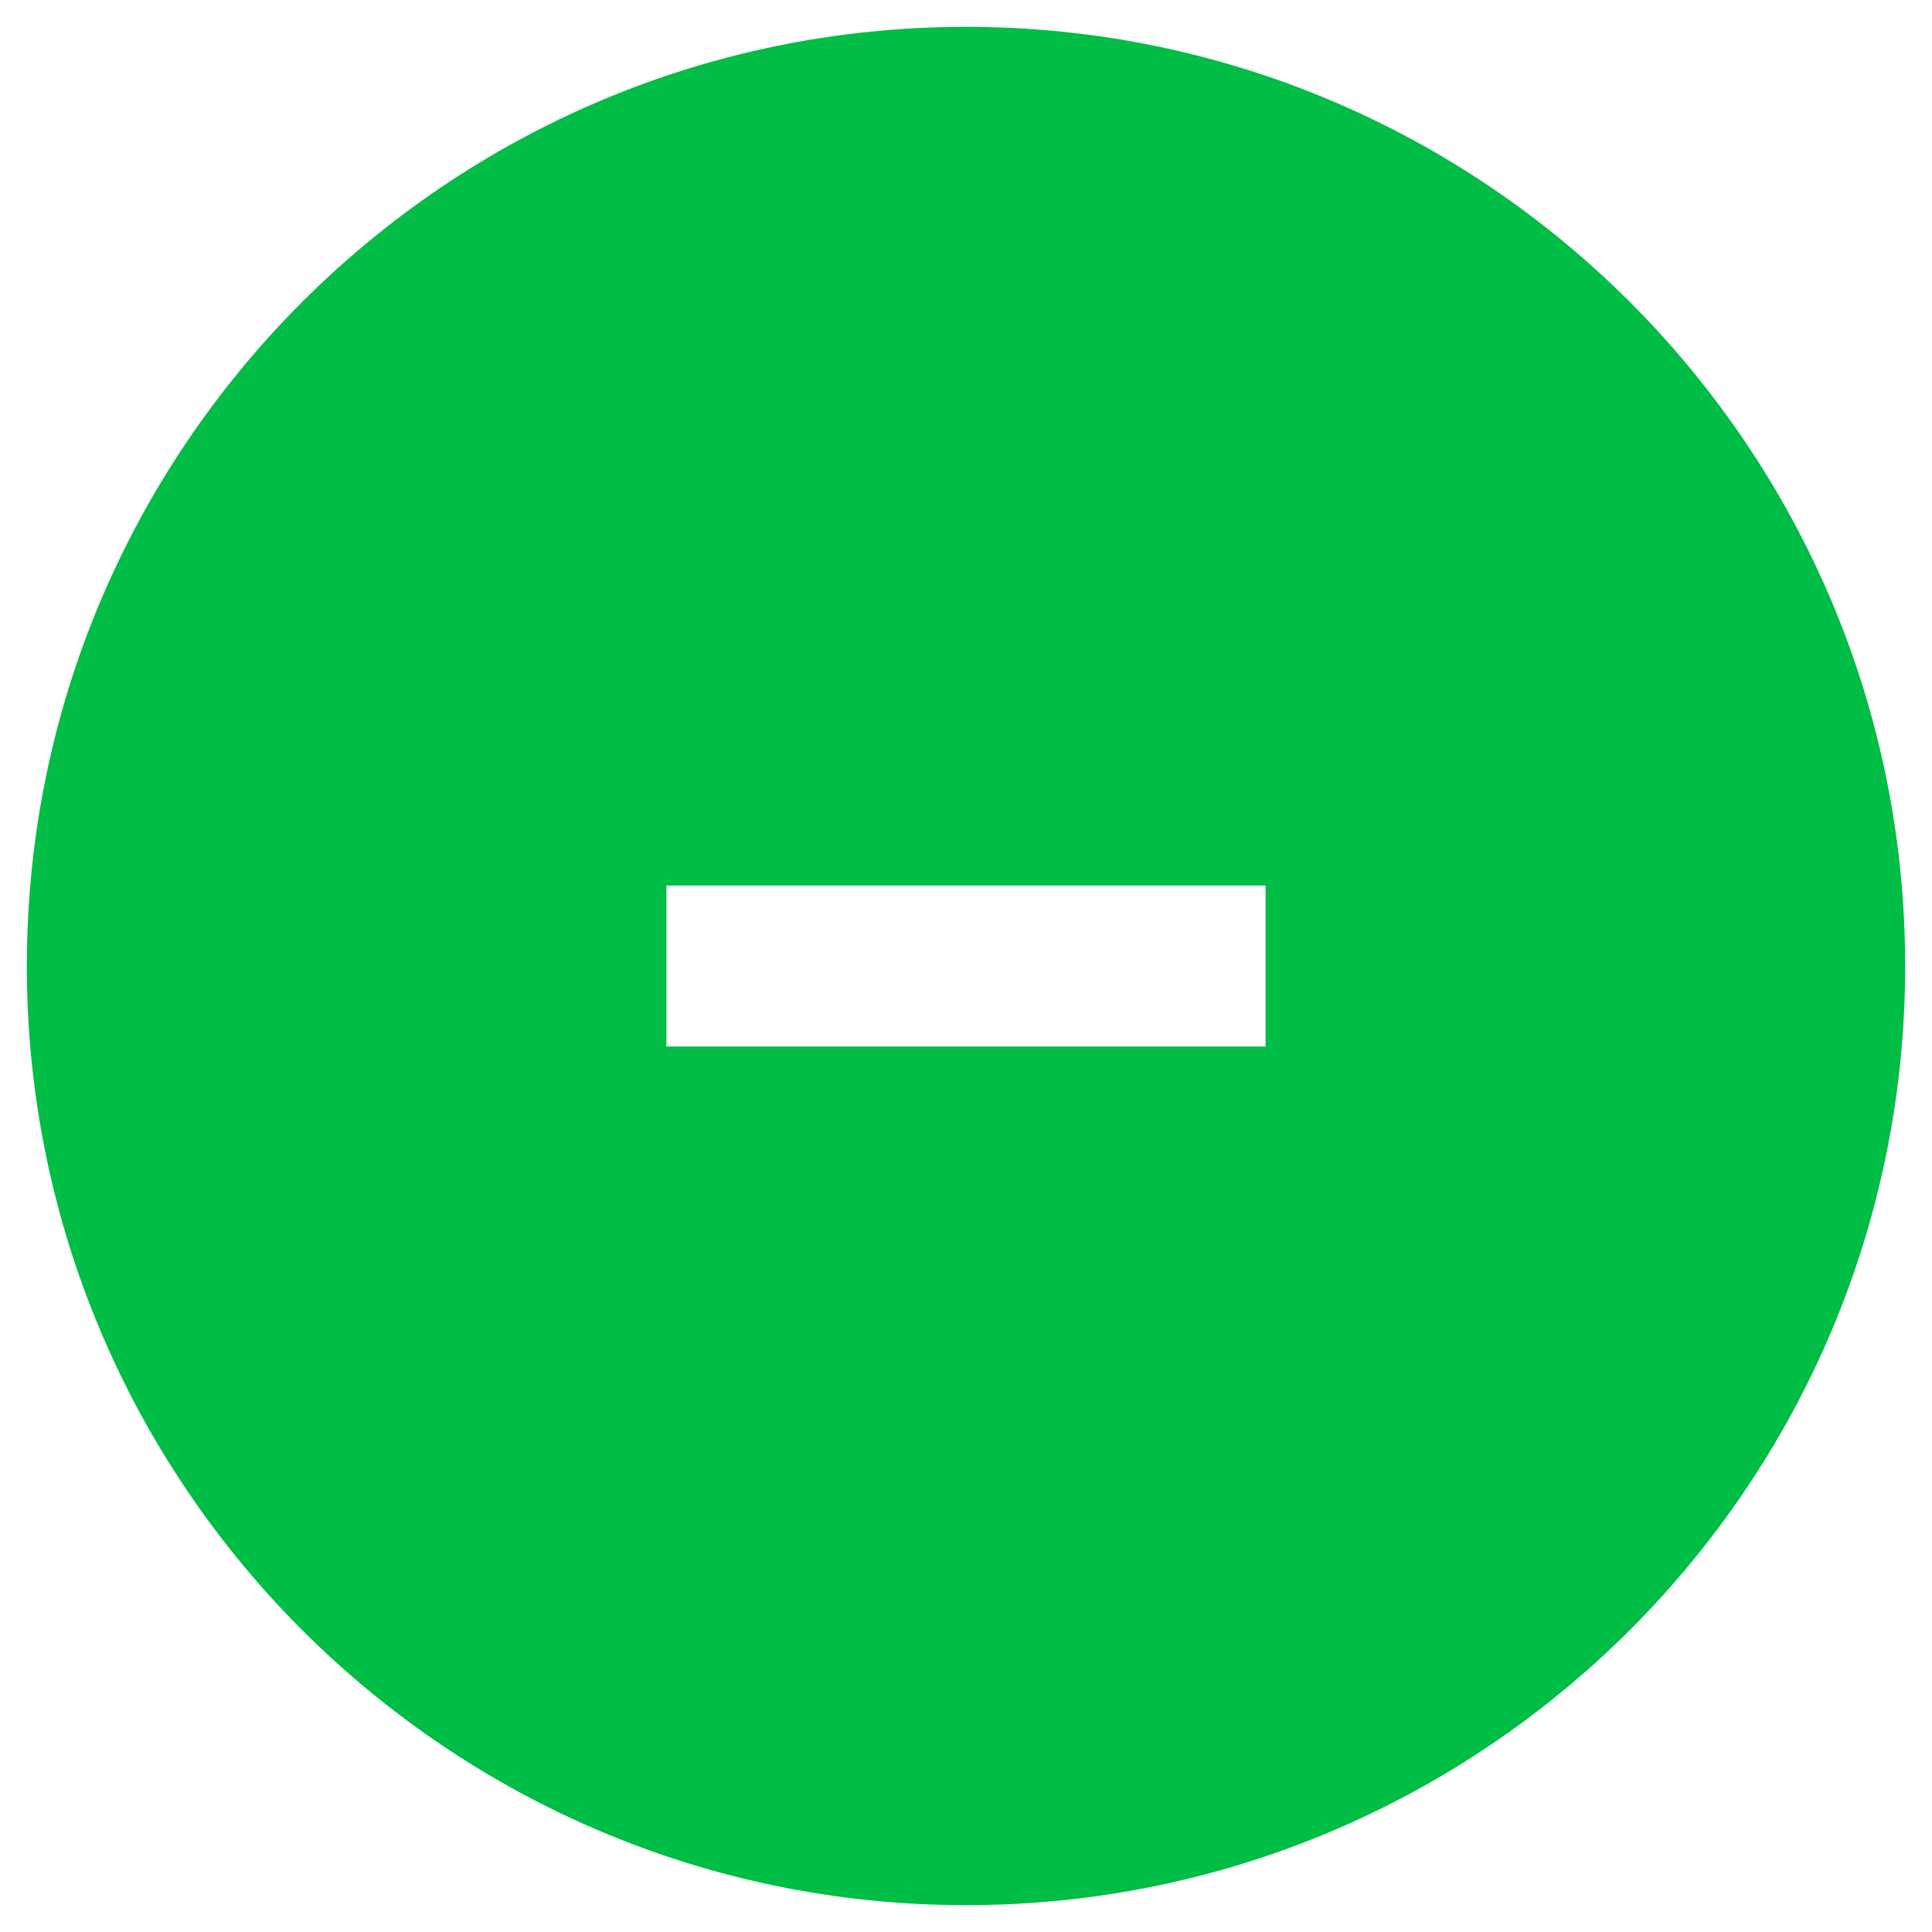
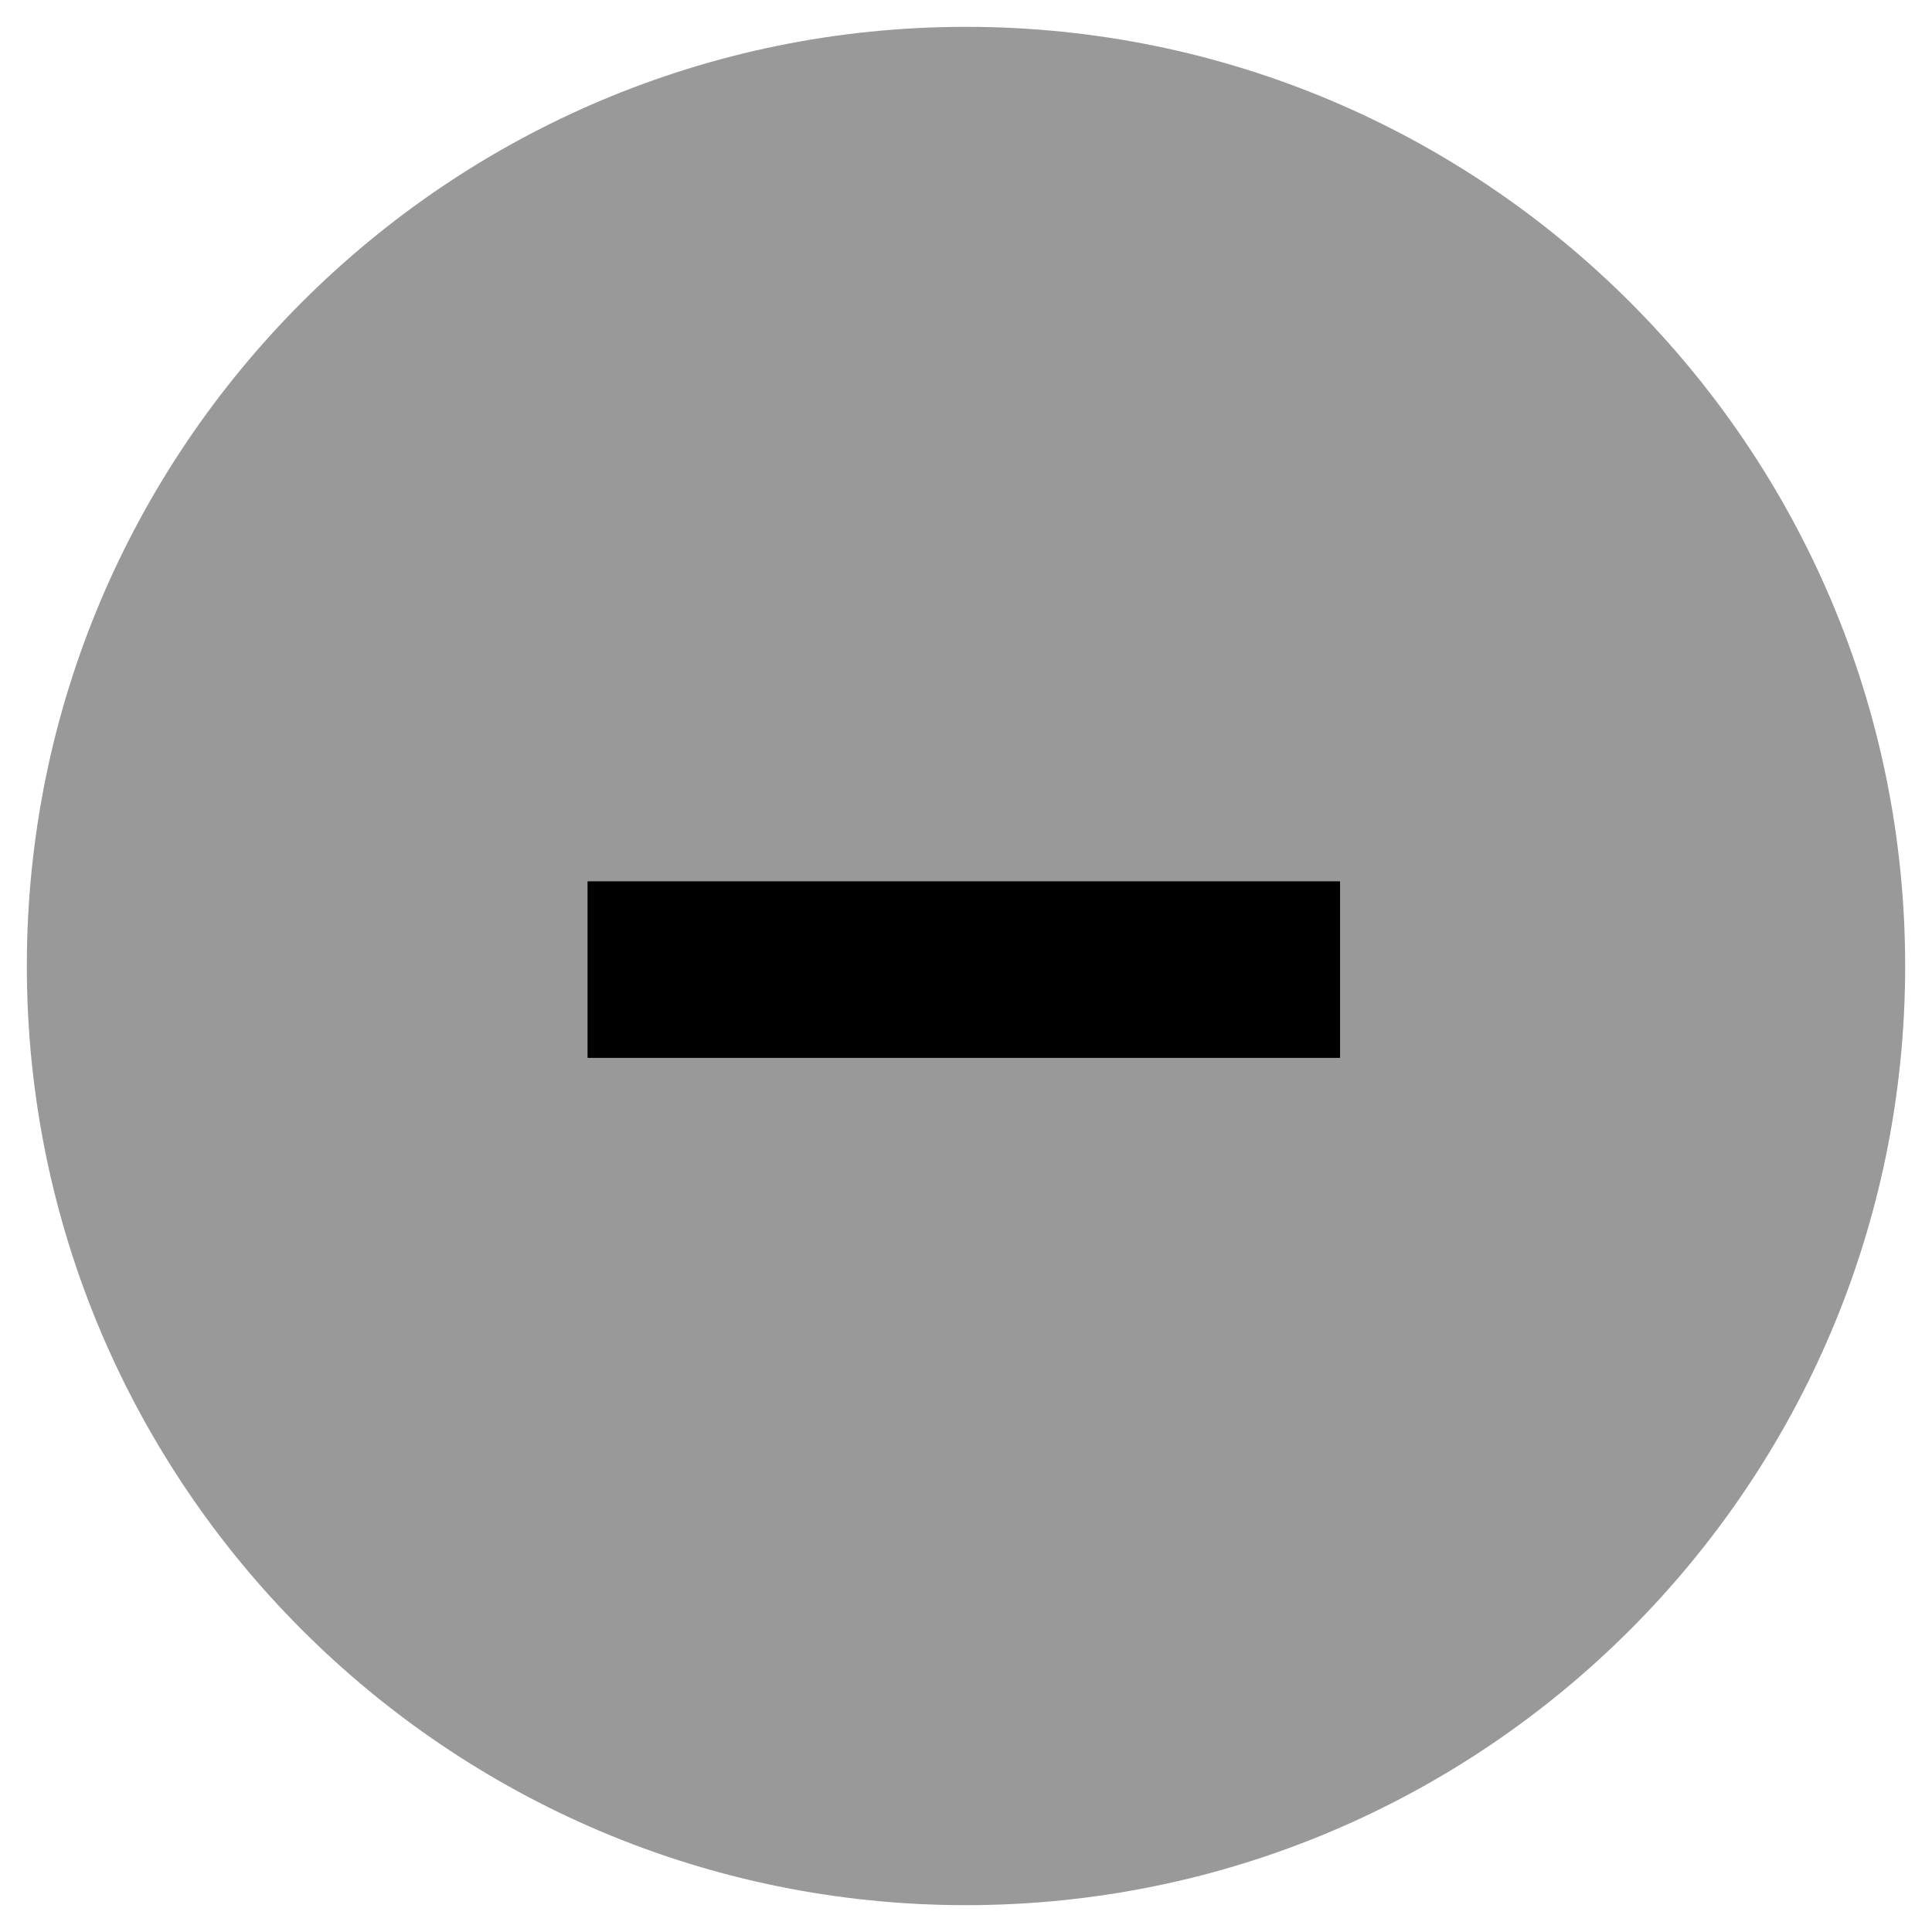
- <svg xmlns="http://www.w3.org/2000/svg" style="isolation:isolate" viewBox="0 0 18 18" width="18" height="18">
-   <defs>
+ <svg xmlns="http://www.w3.org/2000/svg" style="isolation:isolate" viewBox="0 0 18 18" width="18" height="18" version="1.1" id="svg2108">
+   <defs id="defs2085">
    <clipPath id="_clipPath_P2oMFFt3CgOGLArJOdwYSFGl2CJ8ZzUw">
-       <rect width="18" height="18" />
+       <rect width="18" height="18" id="rect2082" />
    </clipPath>
  </defs>
-   <g clip-path="url(#_clipPath_P2oMFFt3CgOGLArJOdwYSFGl2CJ8ZzUw)">
+   <g clip-path="url(#_clipPath_P2oMFFt3CgOGLArJOdwYSFGl2CJ8ZzUw)" id="g2106" style="fill:#999999">
    <clipPath id="_clipPath_R4lp5FpgEU2TS9ZgqDcVQi403fMGBpSm">
-       <rect x="-1.5" y="-1.5" width="21" height="21" transform="matrix(1,0,0,1,0,0)" fill="rgb(255,255,255)" />
+       <rect x="-1.5" y="-1.5" width="21" height="21" transform="matrix(1,0,0,1,0,0)" fill="rgb(255,255,255)" id="rect2087" />
    </clipPath>
-     <g clip-path="url(#_clipPath_R4lp5FpgEU2TS9ZgqDcVQi403fMGBpSm)">
-       <g id="Group">
+     <g clip-path="url(#_clipPath_R4lp5FpgEU2TS9ZgqDcVQi403fMGBpSm)" id="g2104" style="fill:#999999">
+       <g id="g2102" style="fill:#999999">
        <clipPath id="_clipPath_YsUVorvxj04CnnW8Kpi4YLI26YzxYXRy">
-           <rect x="-1.5" y="-1.5" width="21" height="21" transform="matrix(1,0,0,1,0,0)" fill="rgb(255,255,255)" />
+           <rect x="-1.5" y="-1.5" width="21" height="21" transform="matrix(1,0,0,1,0,0)" fill="rgb(255,255,255)" id="rect2090" />
        </clipPath>
-         <g clip-path="url(#_clipPath_YsUVorvxj04CnnW8Kpi4YLI26YzxYXRy)">
-           <g id="Group">
-             <g id="Group">
-               <path d=" M 9 0.25 L 9 0.25 C 13.829 0.25 17.75 4.171 17.75 9 L 17.75 9 C 17.75 13.829 13.829 17.75 9 17.75 L 9 17.75 C 4.171 17.75 0.25 13.829 0.25 9 L 0.25 9 C 0.25 4.171 4.171 0.25 9 0.25 Z " fill="rgb(0,189,69)" />
-               <line x1="6.959" y1="9" x2="11.041" y2="9" vector-effect="non-scaling-stroke" stroke-width="1.5" stroke="rgb(255,255,255)" stroke-opacity="10000" stroke-linejoin="miter" stroke-linecap="square" stroke-miterlimit="3" />
+         <g clip-path="url(#_clipPath_YsUVorvxj04CnnW8Kpi4YLI26YzxYXRy)" id="g2100" style="fill:#999999">
+           <g id="g2098" style="fill:#999999">
+             <g id="Group" style="fill:#999999">
+               <path d=" M 9 0.25 L 9 0.25 C 13.829 0.25 17.75 4.171 17.75 9 L 17.75 9 C 17.75 13.829 13.829 17.75 9 17.75 L 9 17.75 C 4.171 17.75 0.25 13.829 0.25 9 L 0.25 9 C 0.25 4.171 4.171 0.25 9 0.25 Z " fill="rgb(0,189,69)" id="path2093" style="fill:#999999" />
            </g>
          </g>
        </g>
      </g>
    </g>
  </g>
+   <rect style="fill:#000000;fill-opacity:1;stroke-width:0;stroke-miterlimit:4;stroke-dasharray:none" id="rect2659" width="7.011" height="1.645" x="5.474" y="8.211" />
</svg>
